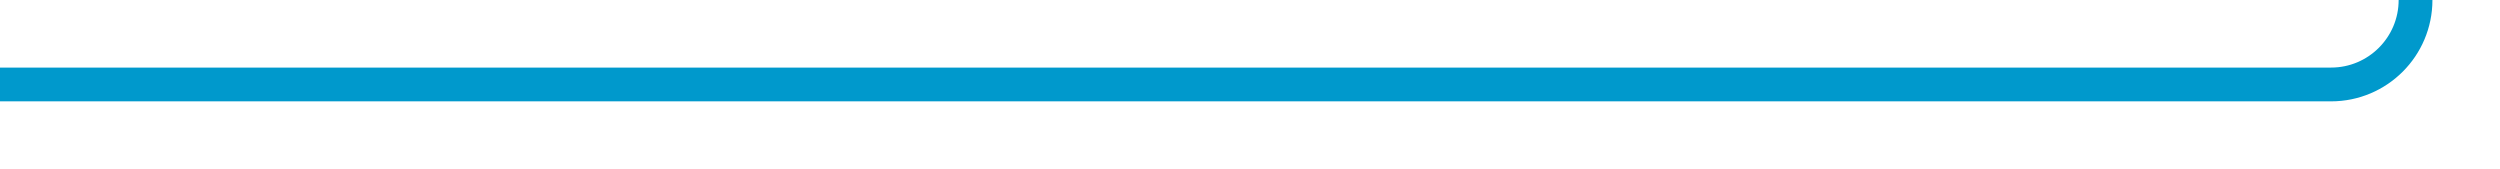
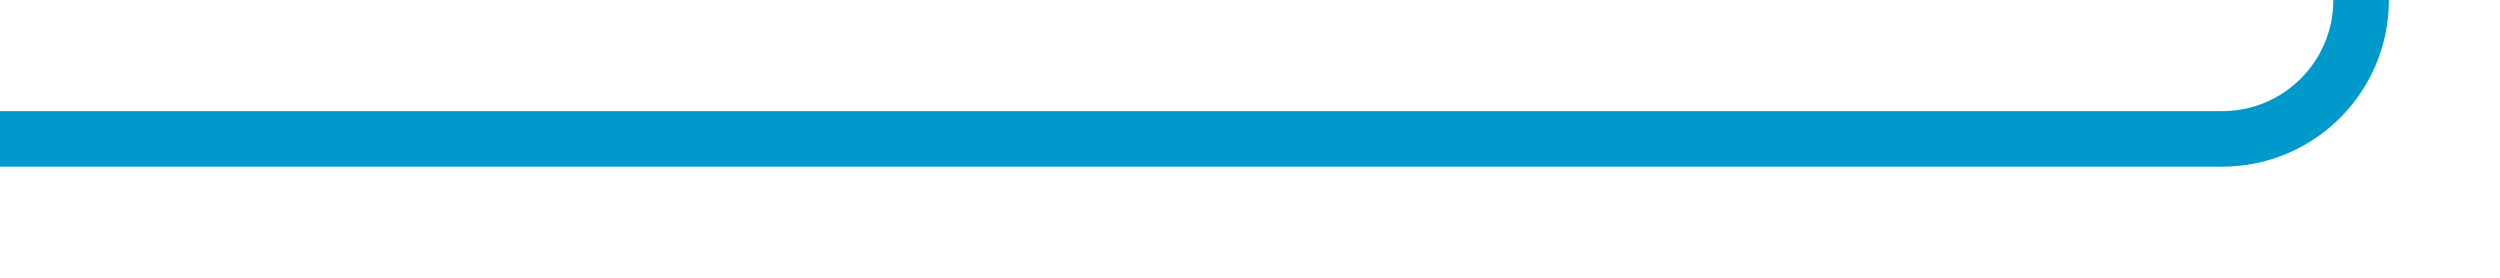
- <svg xmlns="http://www.w3.org/2000/svg" version="1.1" width="148px" height="10px" preserveAspectRatio="xMinYMid meet" viewBox="767 1638  148 8">
-   <path d="M 767 1642  L 905 1642  A 5 5 0 0 0 910 1637 L 910 1500  A 5 5 0 0 1 915 1495 L 923 1495  " stroke-width="2" stroke="#0099cc" fill="none" />
-   <path d="M 917.893 1490.707  L 922.186 1495  L 917.893 1499.293  L 919.307 1500.707  L 924.307 1495.707  L 925.014 1495  L 924.307 1494.293  L 919.307 1489.293  L 917.893 1490.707  Z " fill-rule="nonzero" fill="#0099cc" stroke="none" />
+ <svg xmlns="http://www.w3.org/2000/svg" version="1.1" width="90px" height="10px" preserveAspectRatio="xMinYMid meet" viewBox="305 1004  90 8">
+   <path d="M 305 1008  L 385 1008  A 5 5 0 0 0 390 1003 L 390 724  A 5 5 0 0 1 395 719 L 402 719  " stroke-width="2" stroke="#0099cc" fill="none" />
+   <path d="M 396.893 714.707  L 401.186 719  L 396.893 723.293  L 398.307 724.707  L 403.307 719.707  L 404.014 719  L 403.307 718.293  L 398.307 713.293  L 396.893 714.707  Z " fill-rule="nonzero" fill="#0099cc" stroke="none" />
</svg>
